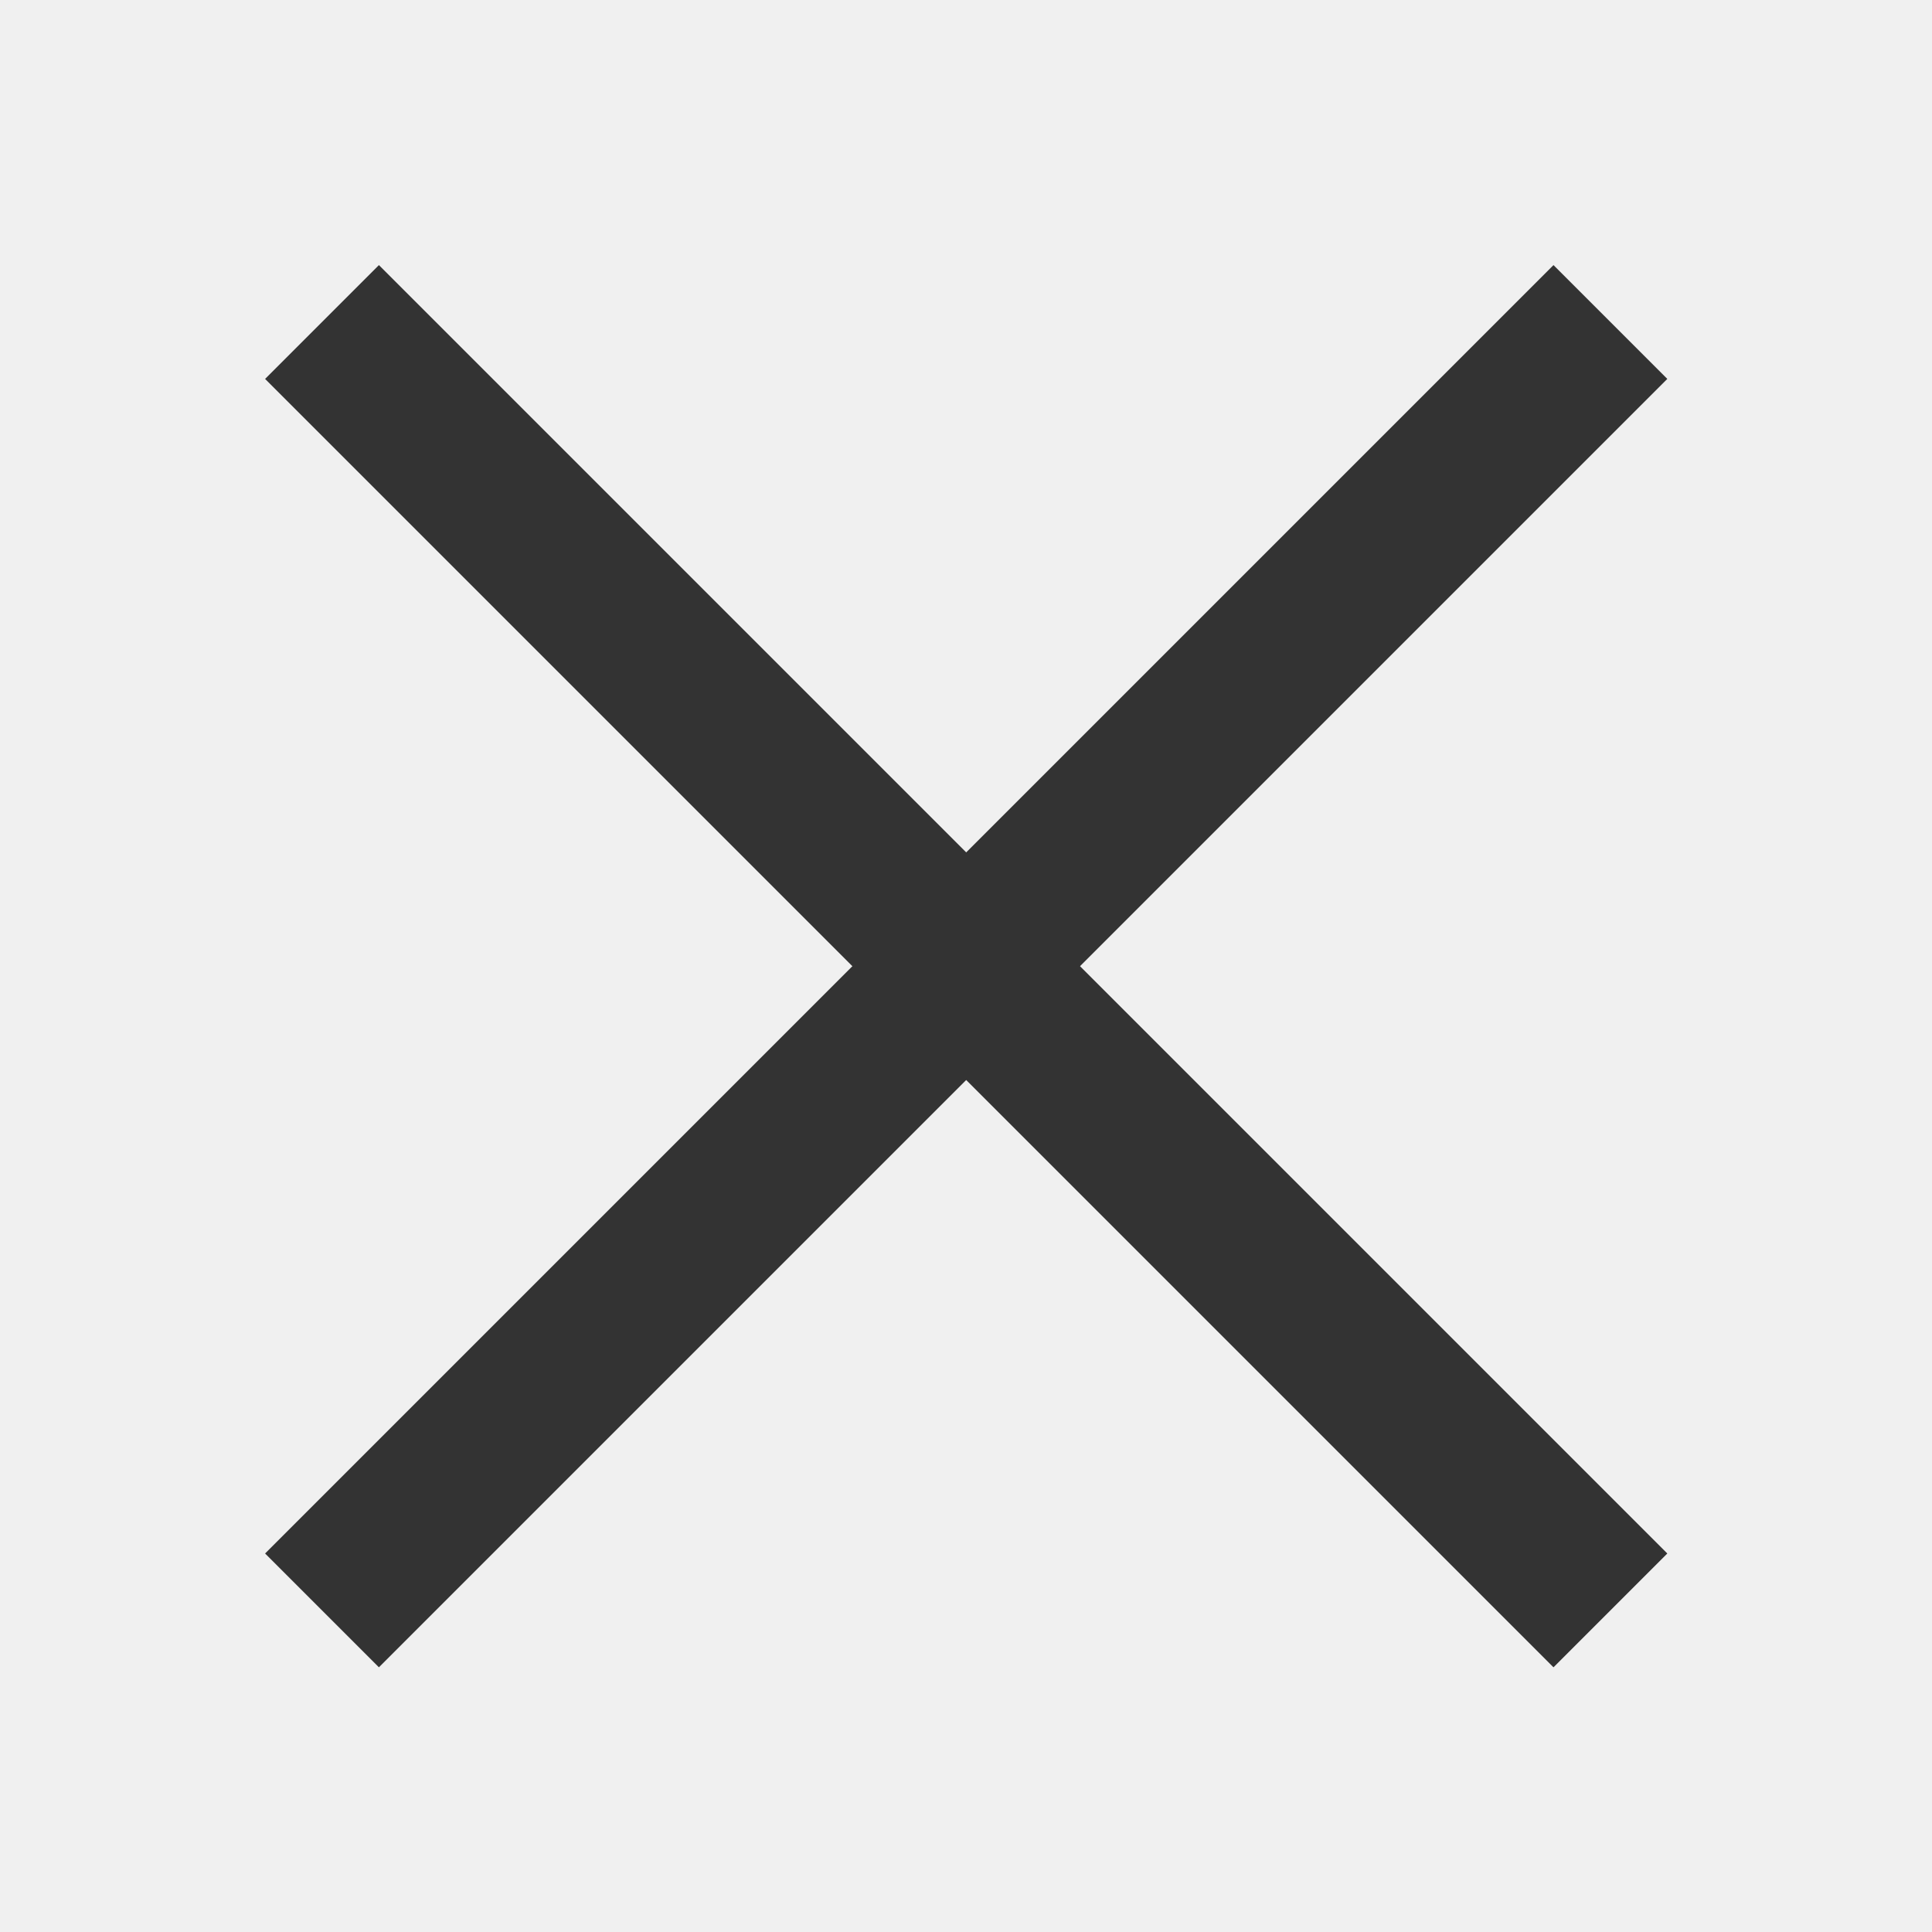
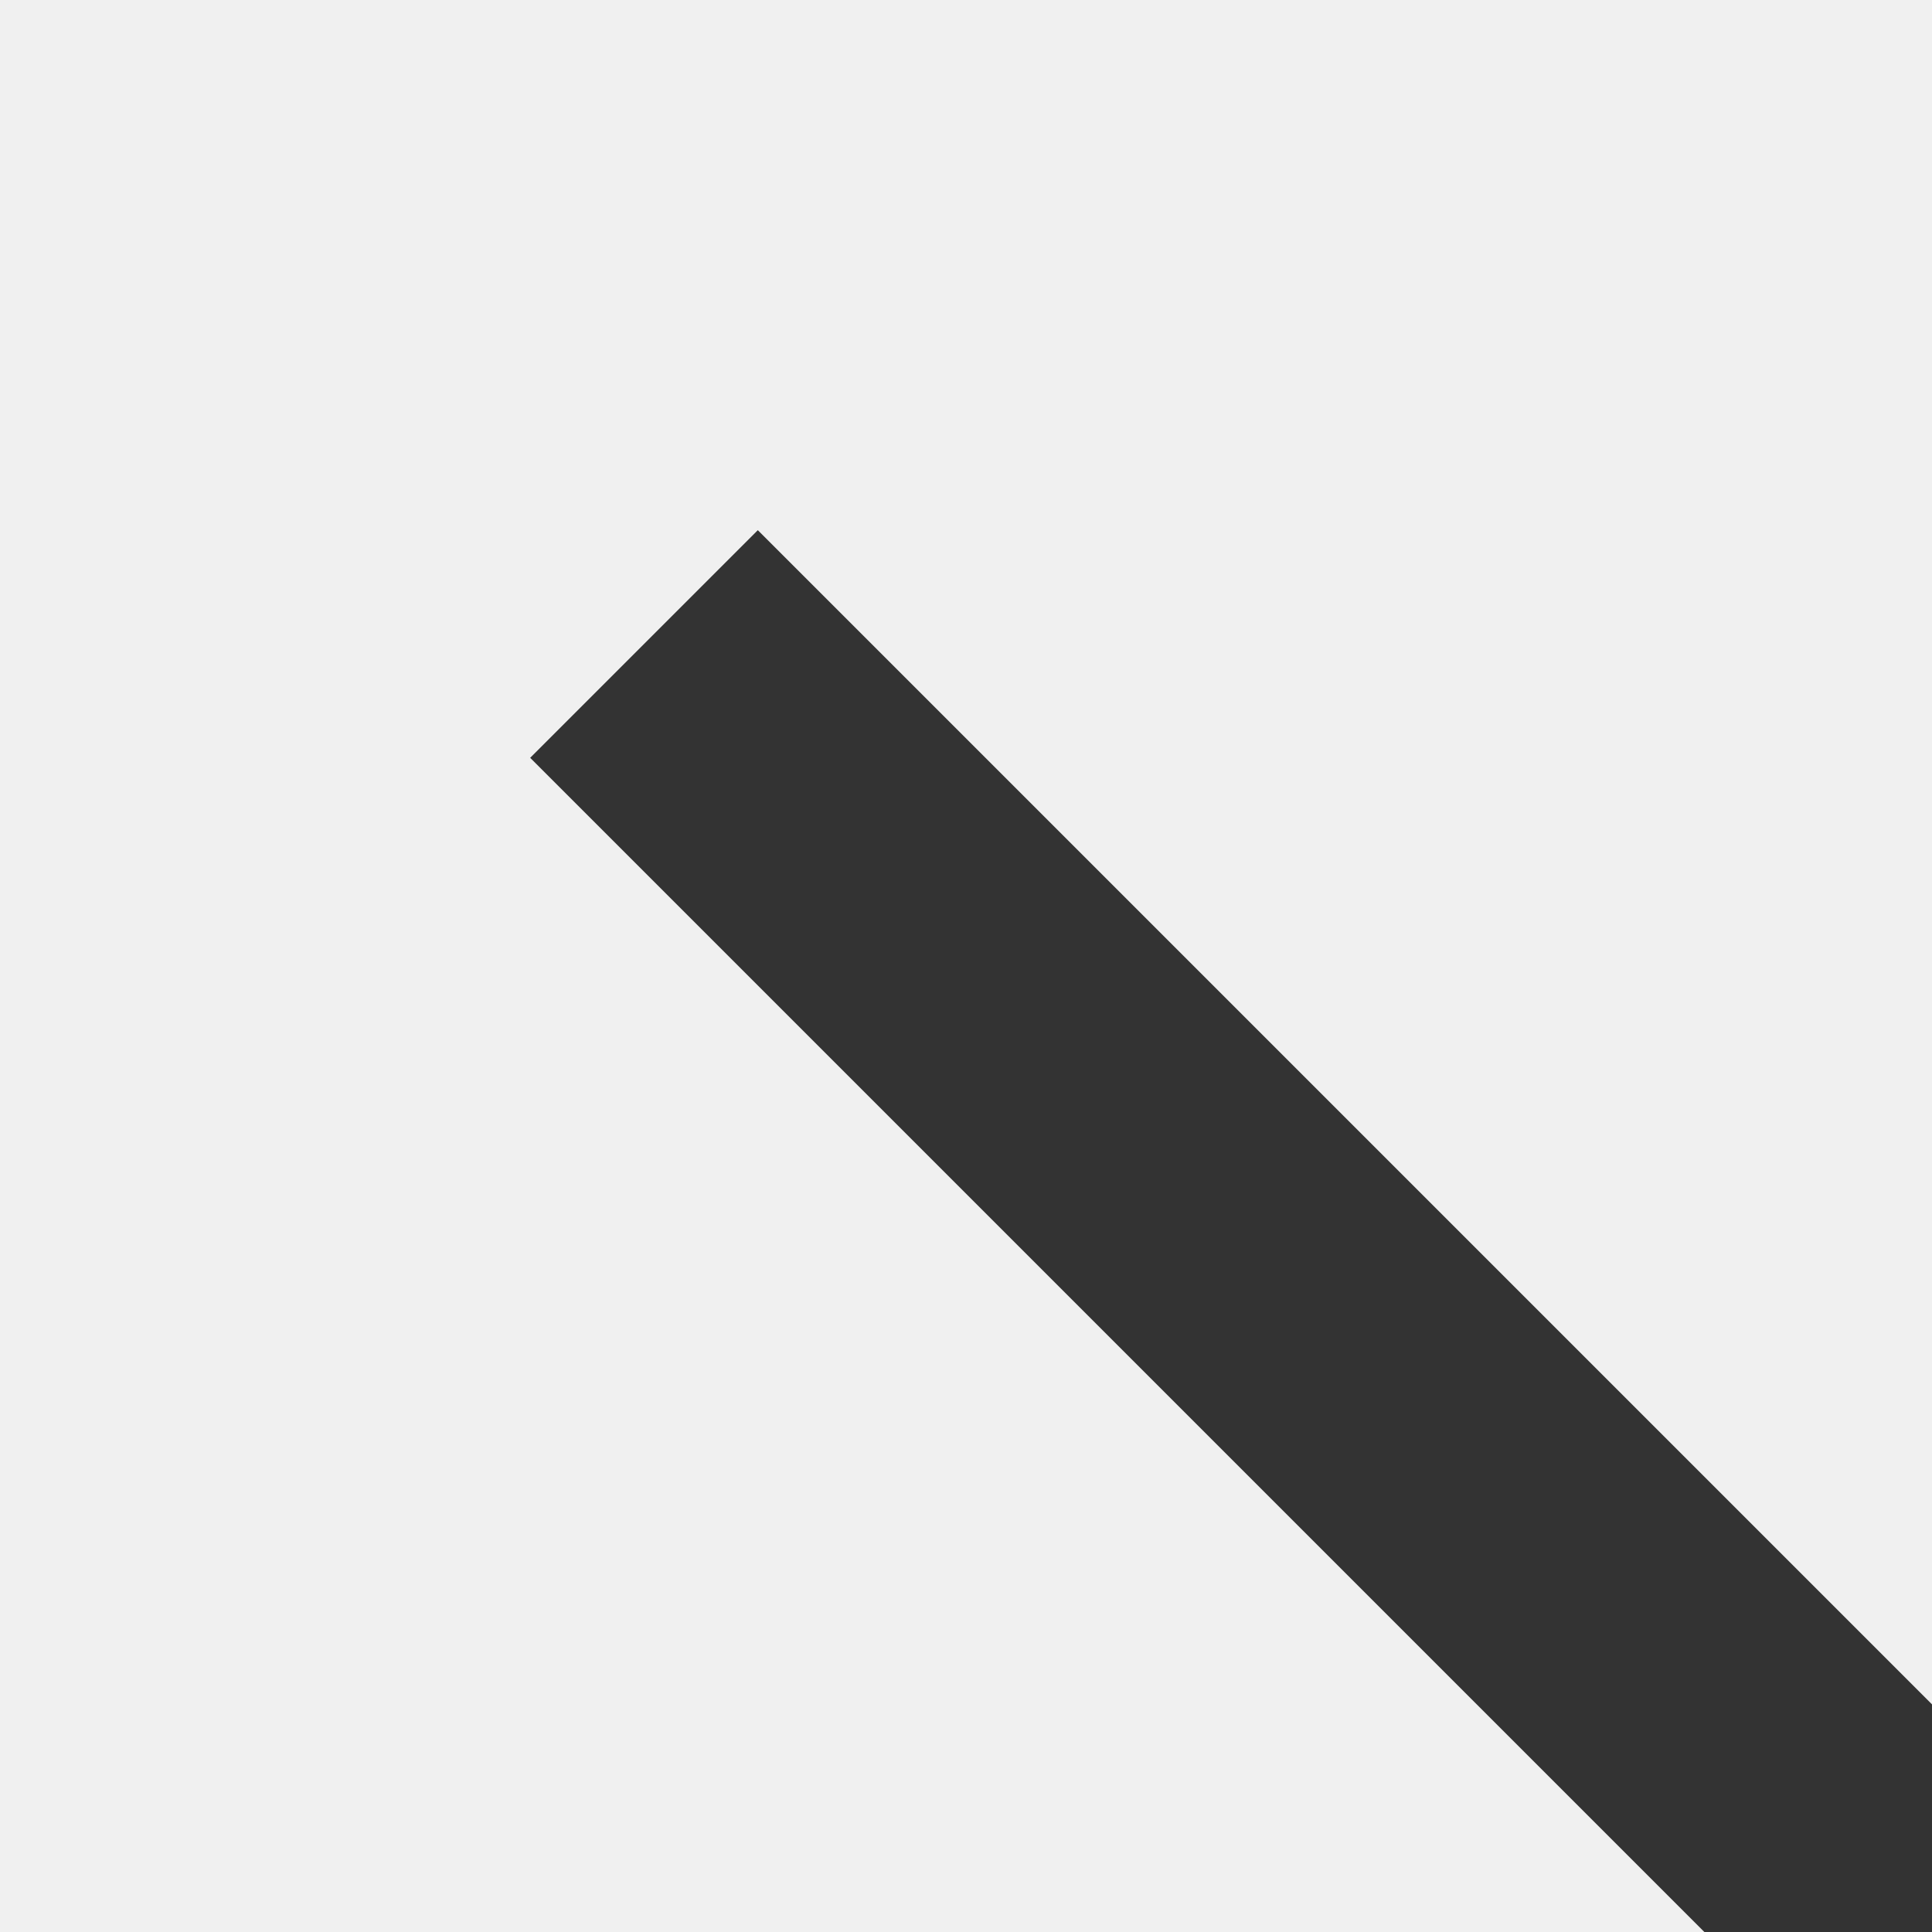
- <svg xmlns="http://www.w3.org/2000/svg" xmlns:xlink="http://www.w3.org/1999/xlink" width="16" height="16" viewBox="0 0 16 16" fill="none">
+ <svg xmlns="http://www.w3.org/2000/svg" xmlns:xlink="http://www.w3.org/1999/xlink" width="8" height="8" viewBox="0 0 8 8" fill="none">
  <defs>
-     <rect id="path_0" x="0" y="0" width="16" height="16" />
+     <rect id="path_0" x="0" y="0" width="8" height="8" />
  </defs>
  <g opacity="1" transform="translate(0 0)  rotate(0 8 8)">
    <mask id="bg-mask-0" fill="white">
      <use xlink:href="#path_0" />
    </mask>
    <g mask="url(#bg-mask-0)">
      <path id="路径 1" style="stroke:#333333; stroke-width:1.333; stroke-opacity:1; stroke-dasharray:0 0" transform="translate(2.666667 2.666667)  rotate(0 5.333333 5.333333)" d="M0,0L10.67,10.67 " />
      <path id="路径 2" style="stroke:#333333; stroke-width:1.333; stroke-opacity:1; stroke-dasharray:0 0" transform="translate(2.666667 2.666667)  rotate(0 5.333333 5.333333)" d="M0,10.67L10.67,0 " />
    </g>
  </g>
</svg>
